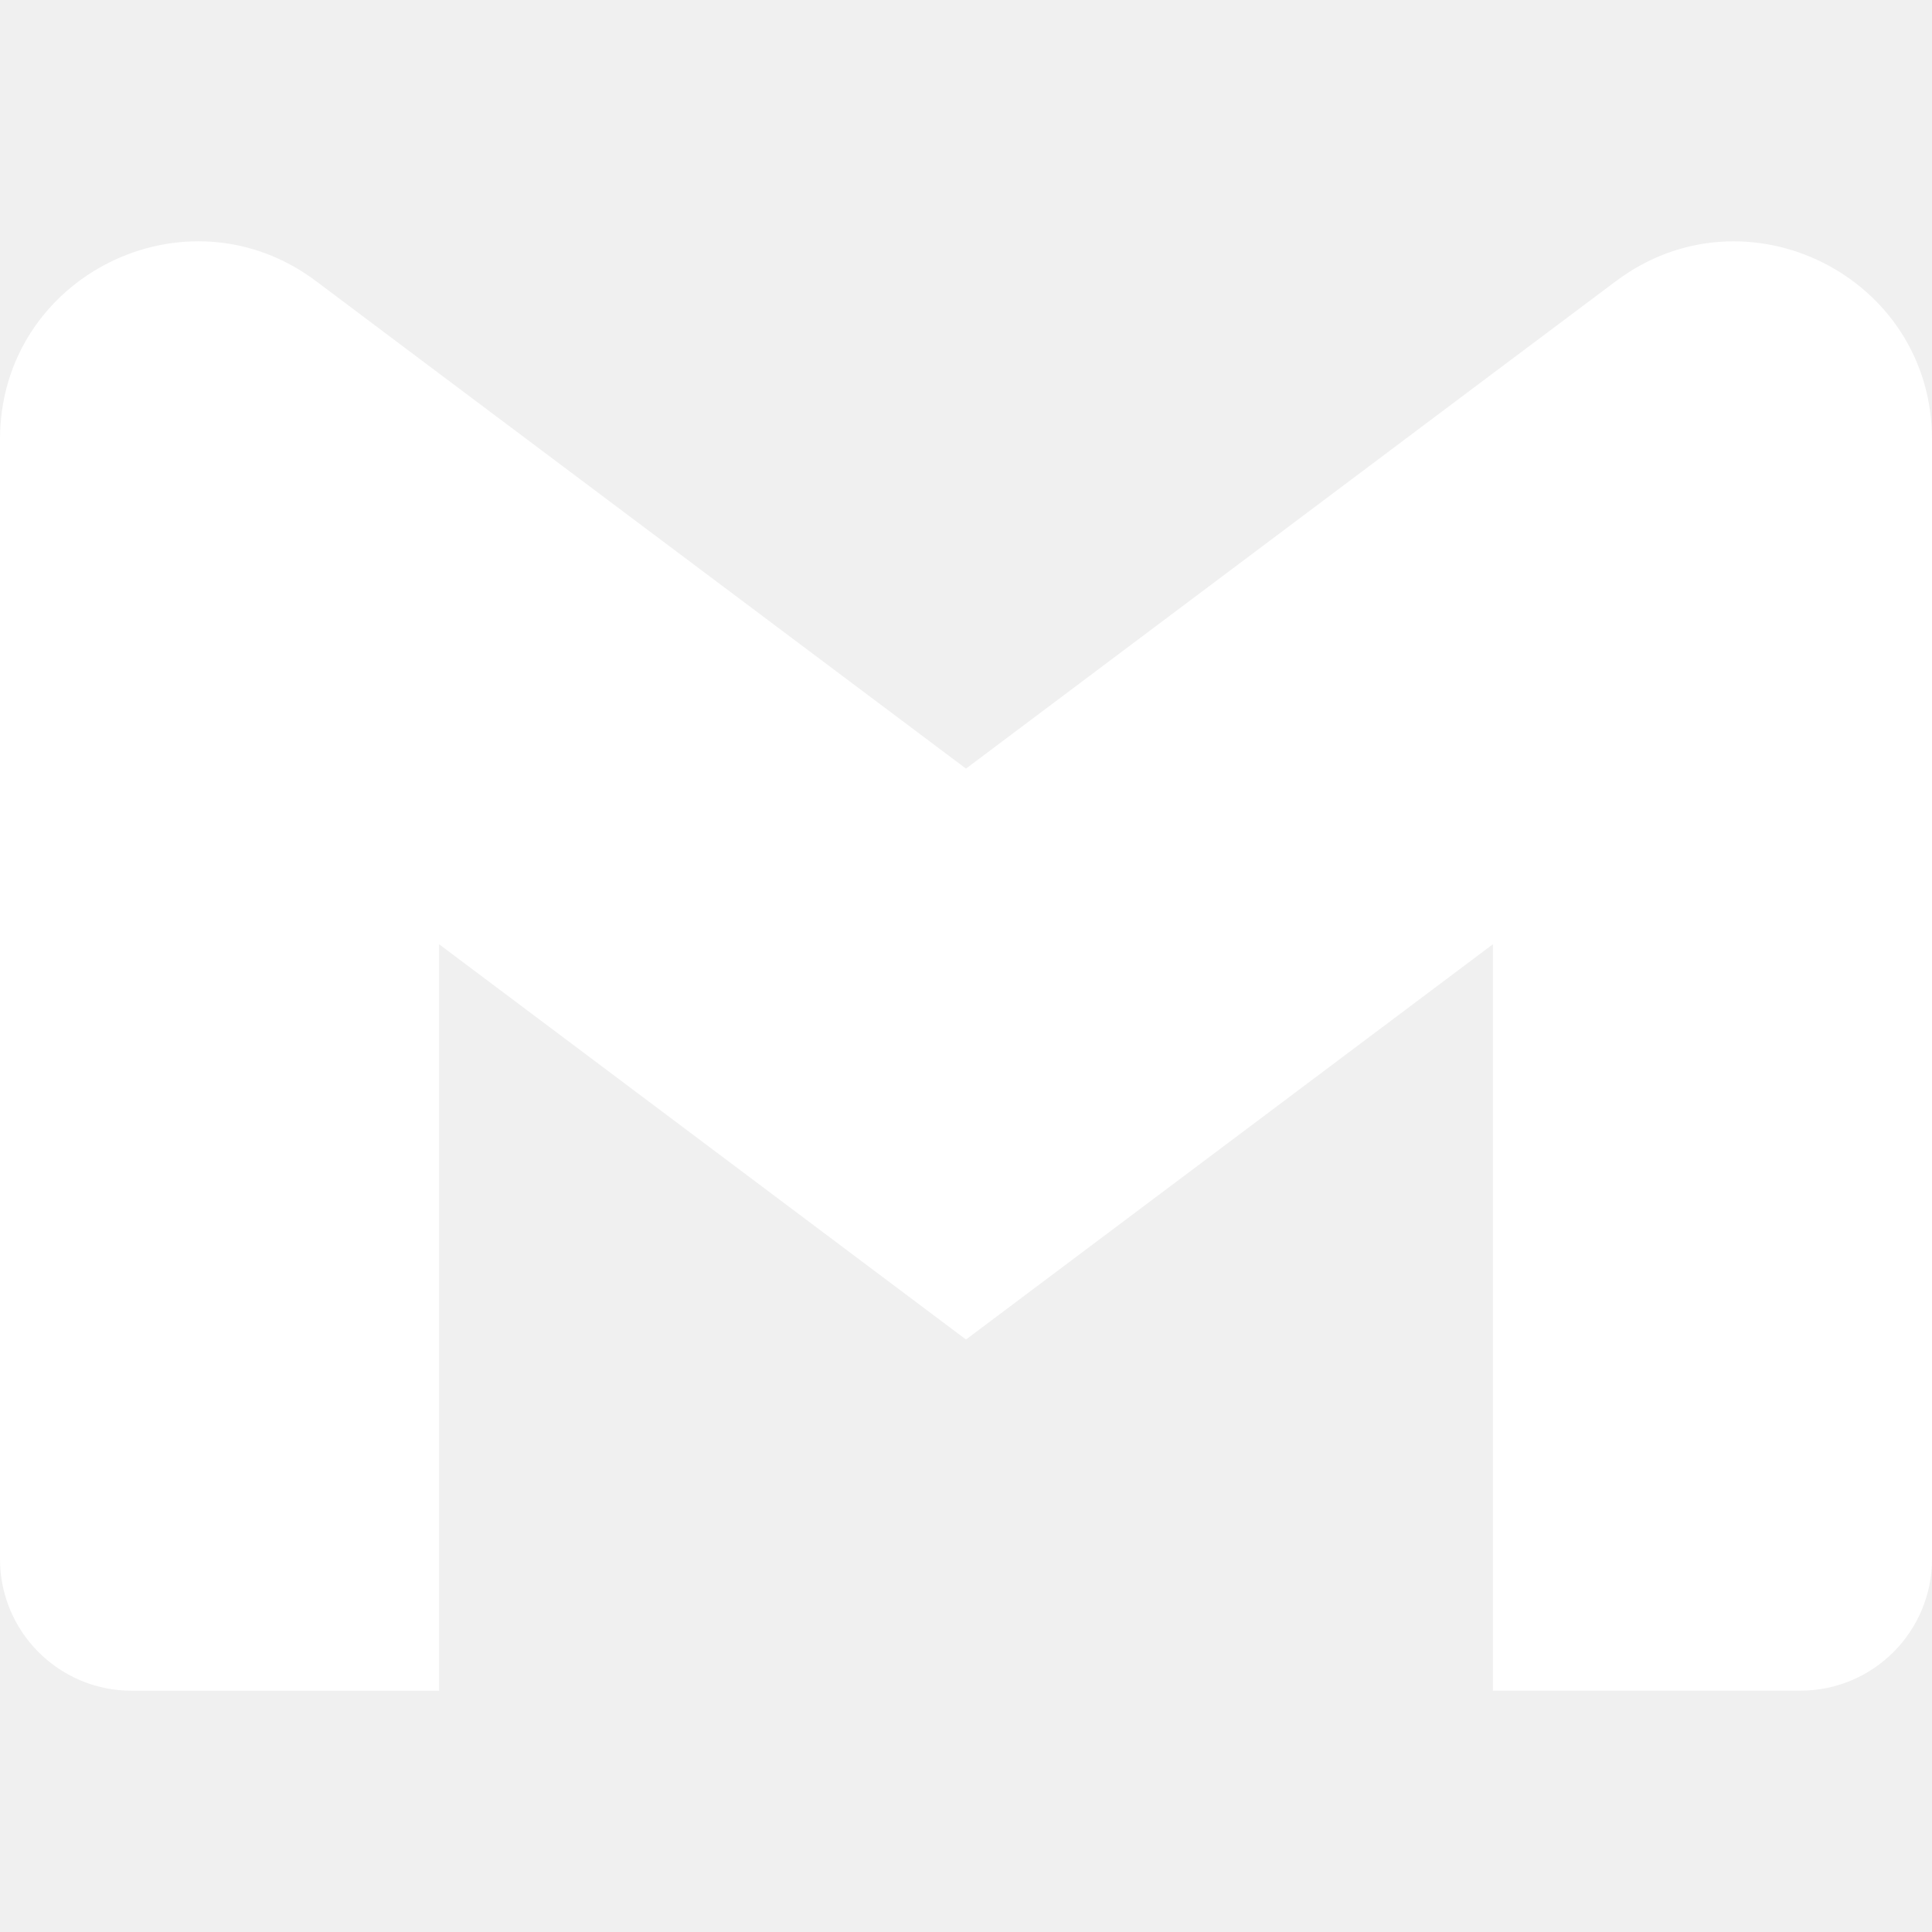
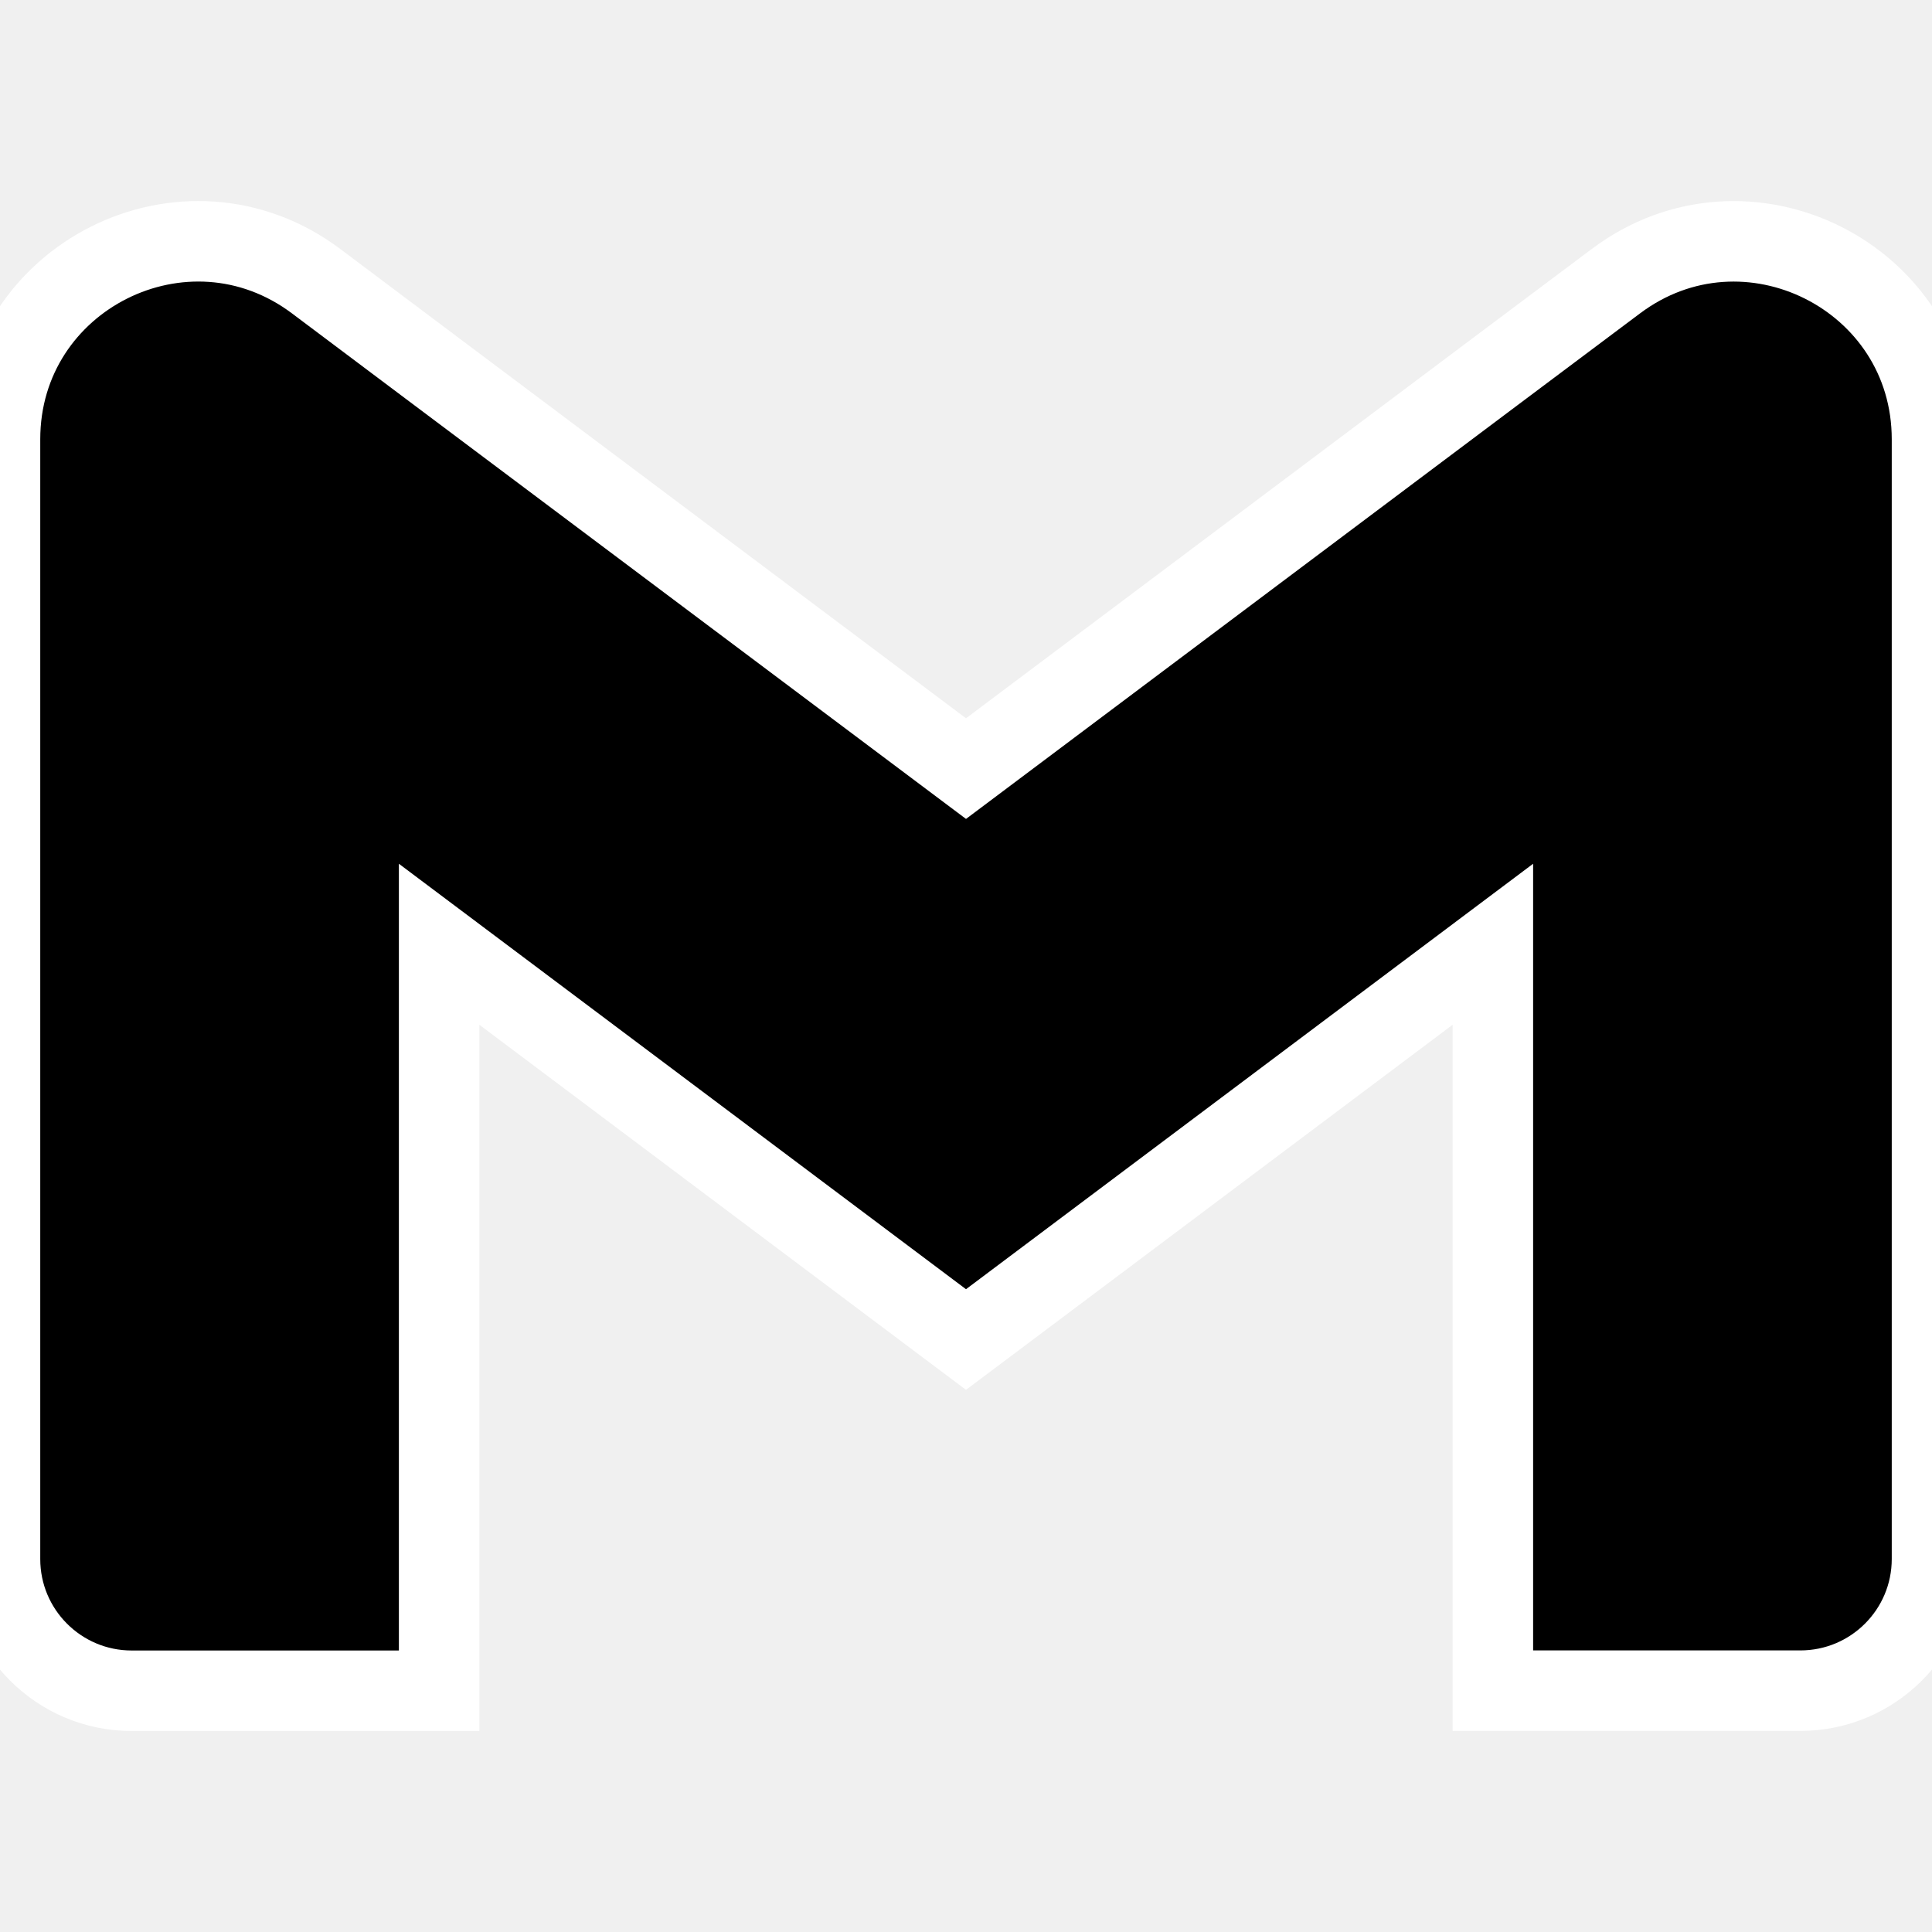
- <svg xmlns="http://www.w3.org/2000/svg" role="img" viewBox="0 0 24 24">
-   <path fill="#FFFFFF" d="M24 5.457v13.909c0 .904-.732 1.636-1.636 1.636h-3.819V11.73L12 16.64l-6.545-4.91v9.273H1.636A1.636 1.636 0 0 1 0 19.366V5.457c0-2.023 2.309-3.178 3.927-1.964L5.455 4.64 12 9.548l6.545-4.91 1.528-1.145C21.69 2.28 24 3.434 24 5.457z" />
+ <svg xmlns="http://www.w3.org/2000/svg" role="img" viewBox="0 0 24 24" stroke="white">
+   <path d="M24 5.457v13.909c0 .904-.732 1.636-1.636 1.636h-3.819V11.73L12 16.64l-6.545-4.91v9.273H1.636A1.636 1.636 0 0 1 0 19.366V5.457c0-2.023 2.309-3.178 3.927-1.964L5.455 4.64 12 9.548l6.545-4.91 1.528-1.145C21.69 2.28 24 3.434 24 5.457z" />
</svg>
